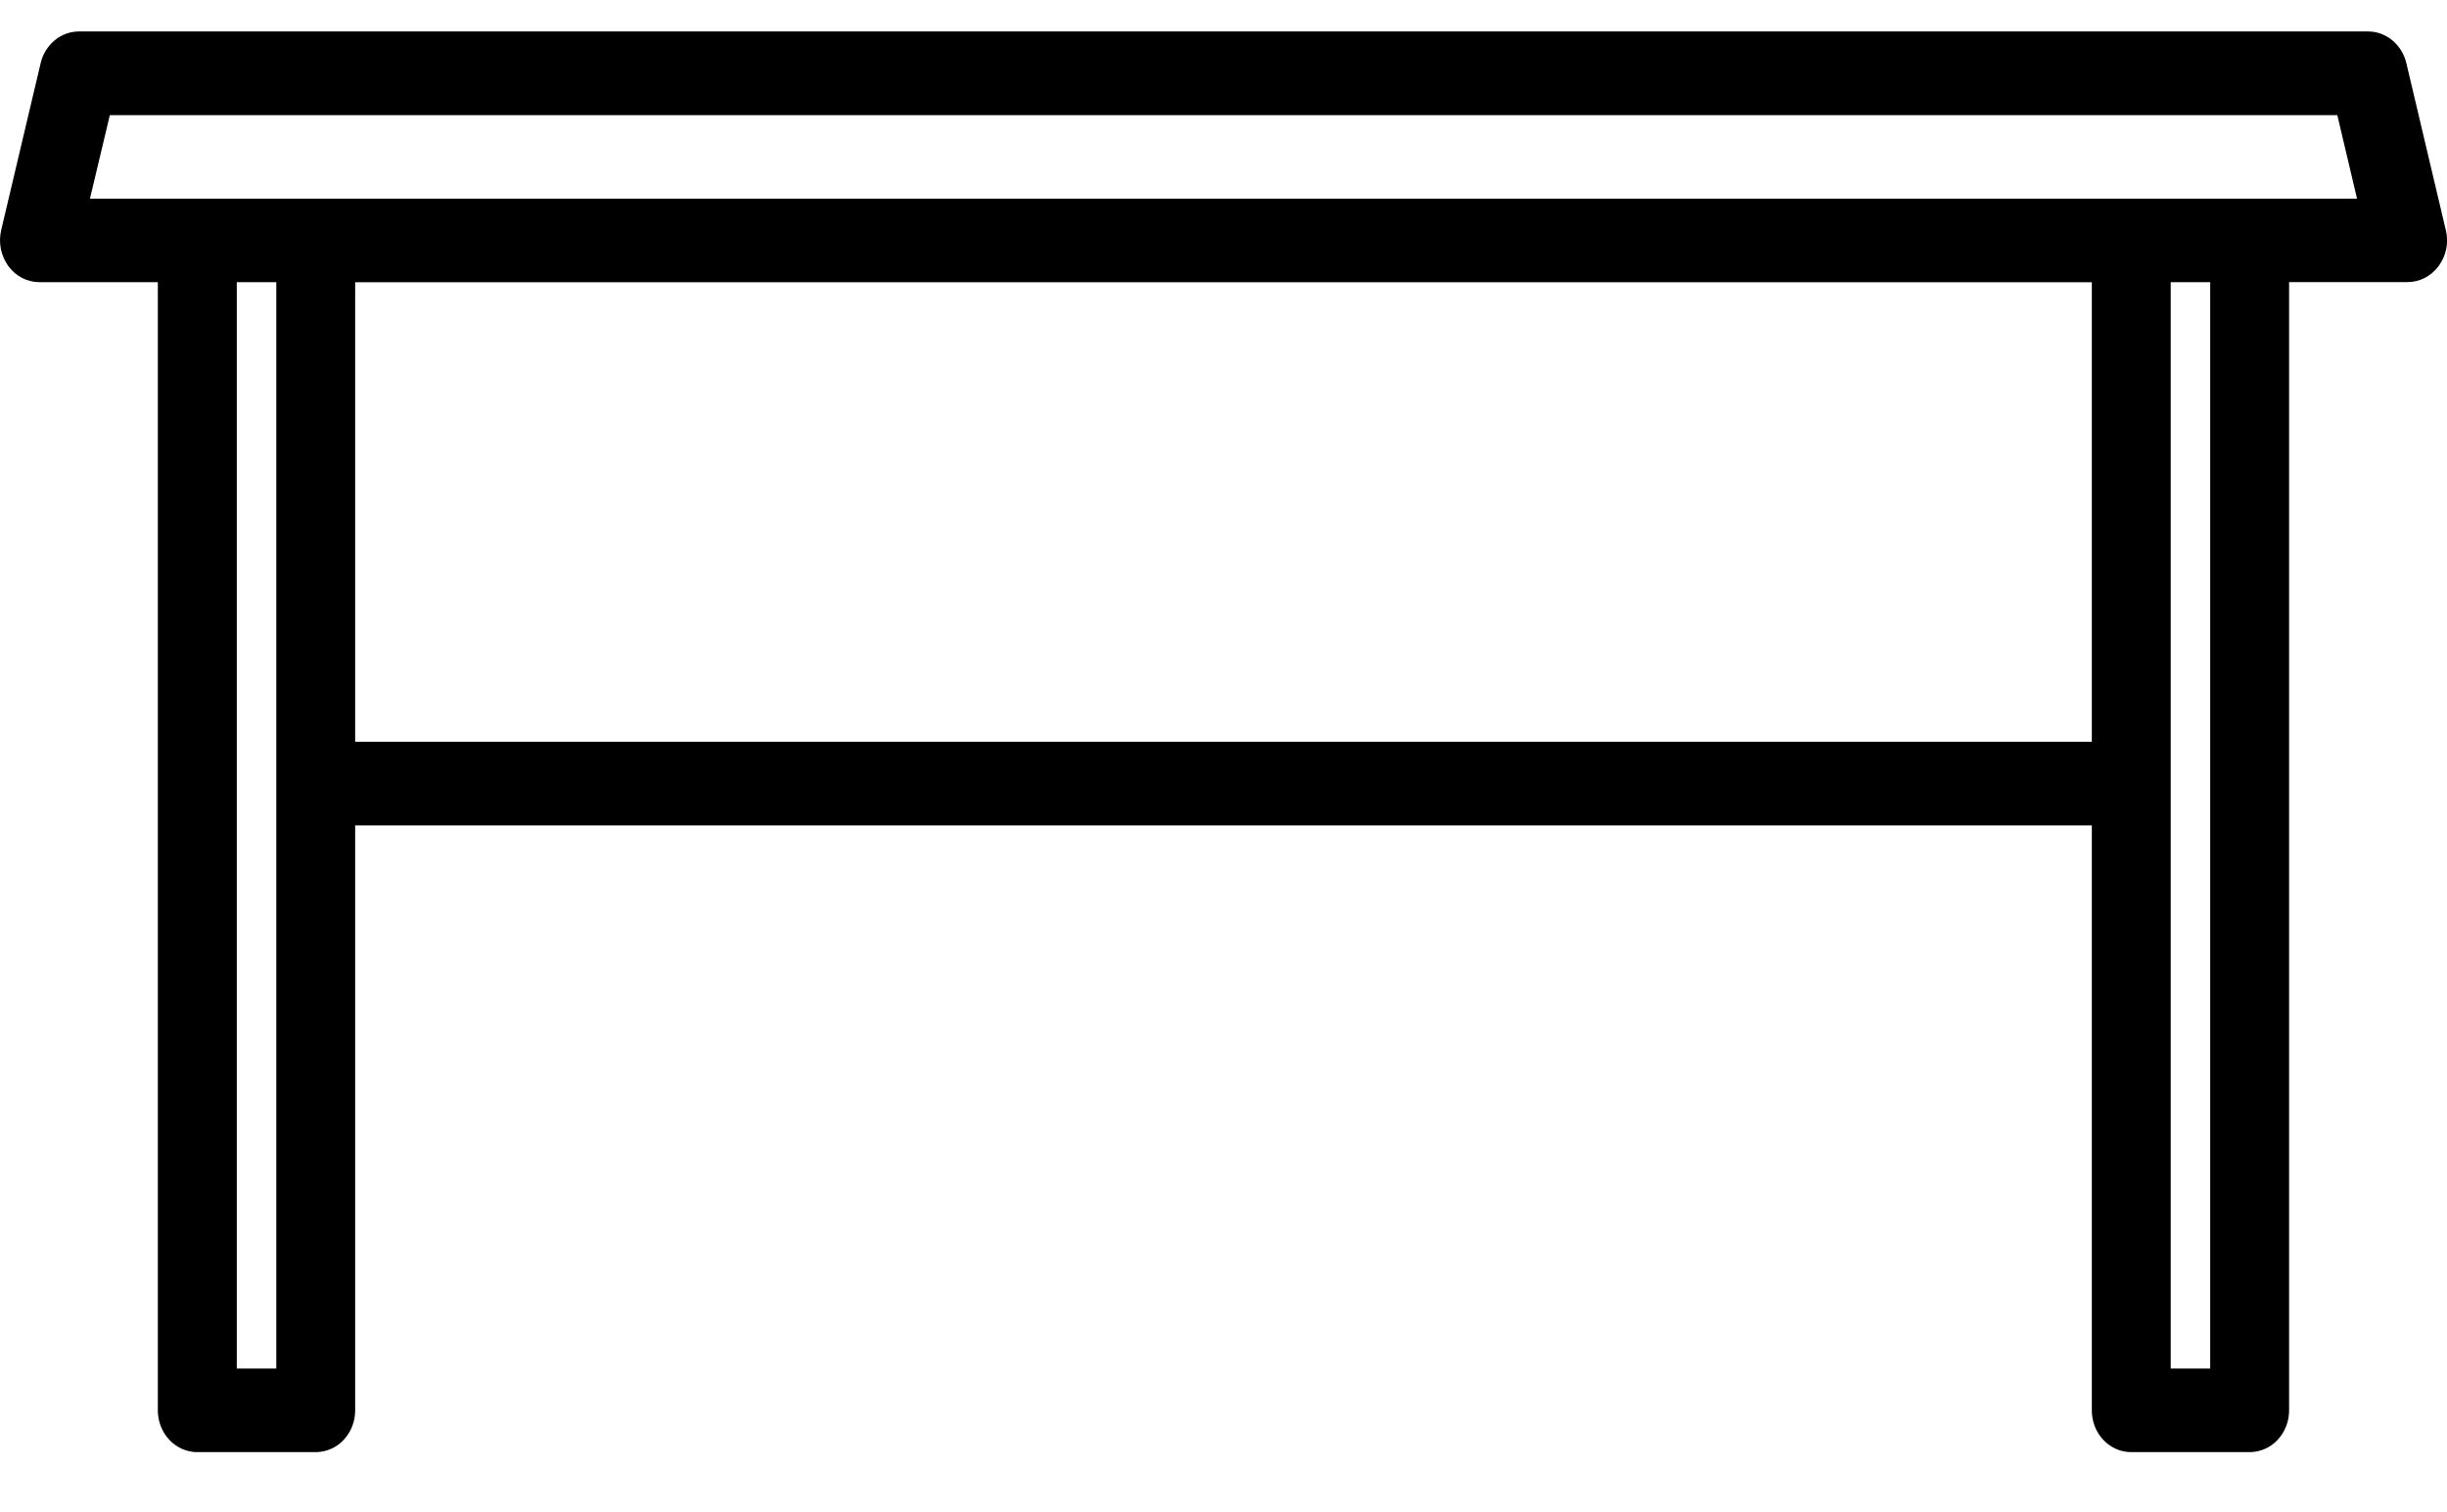
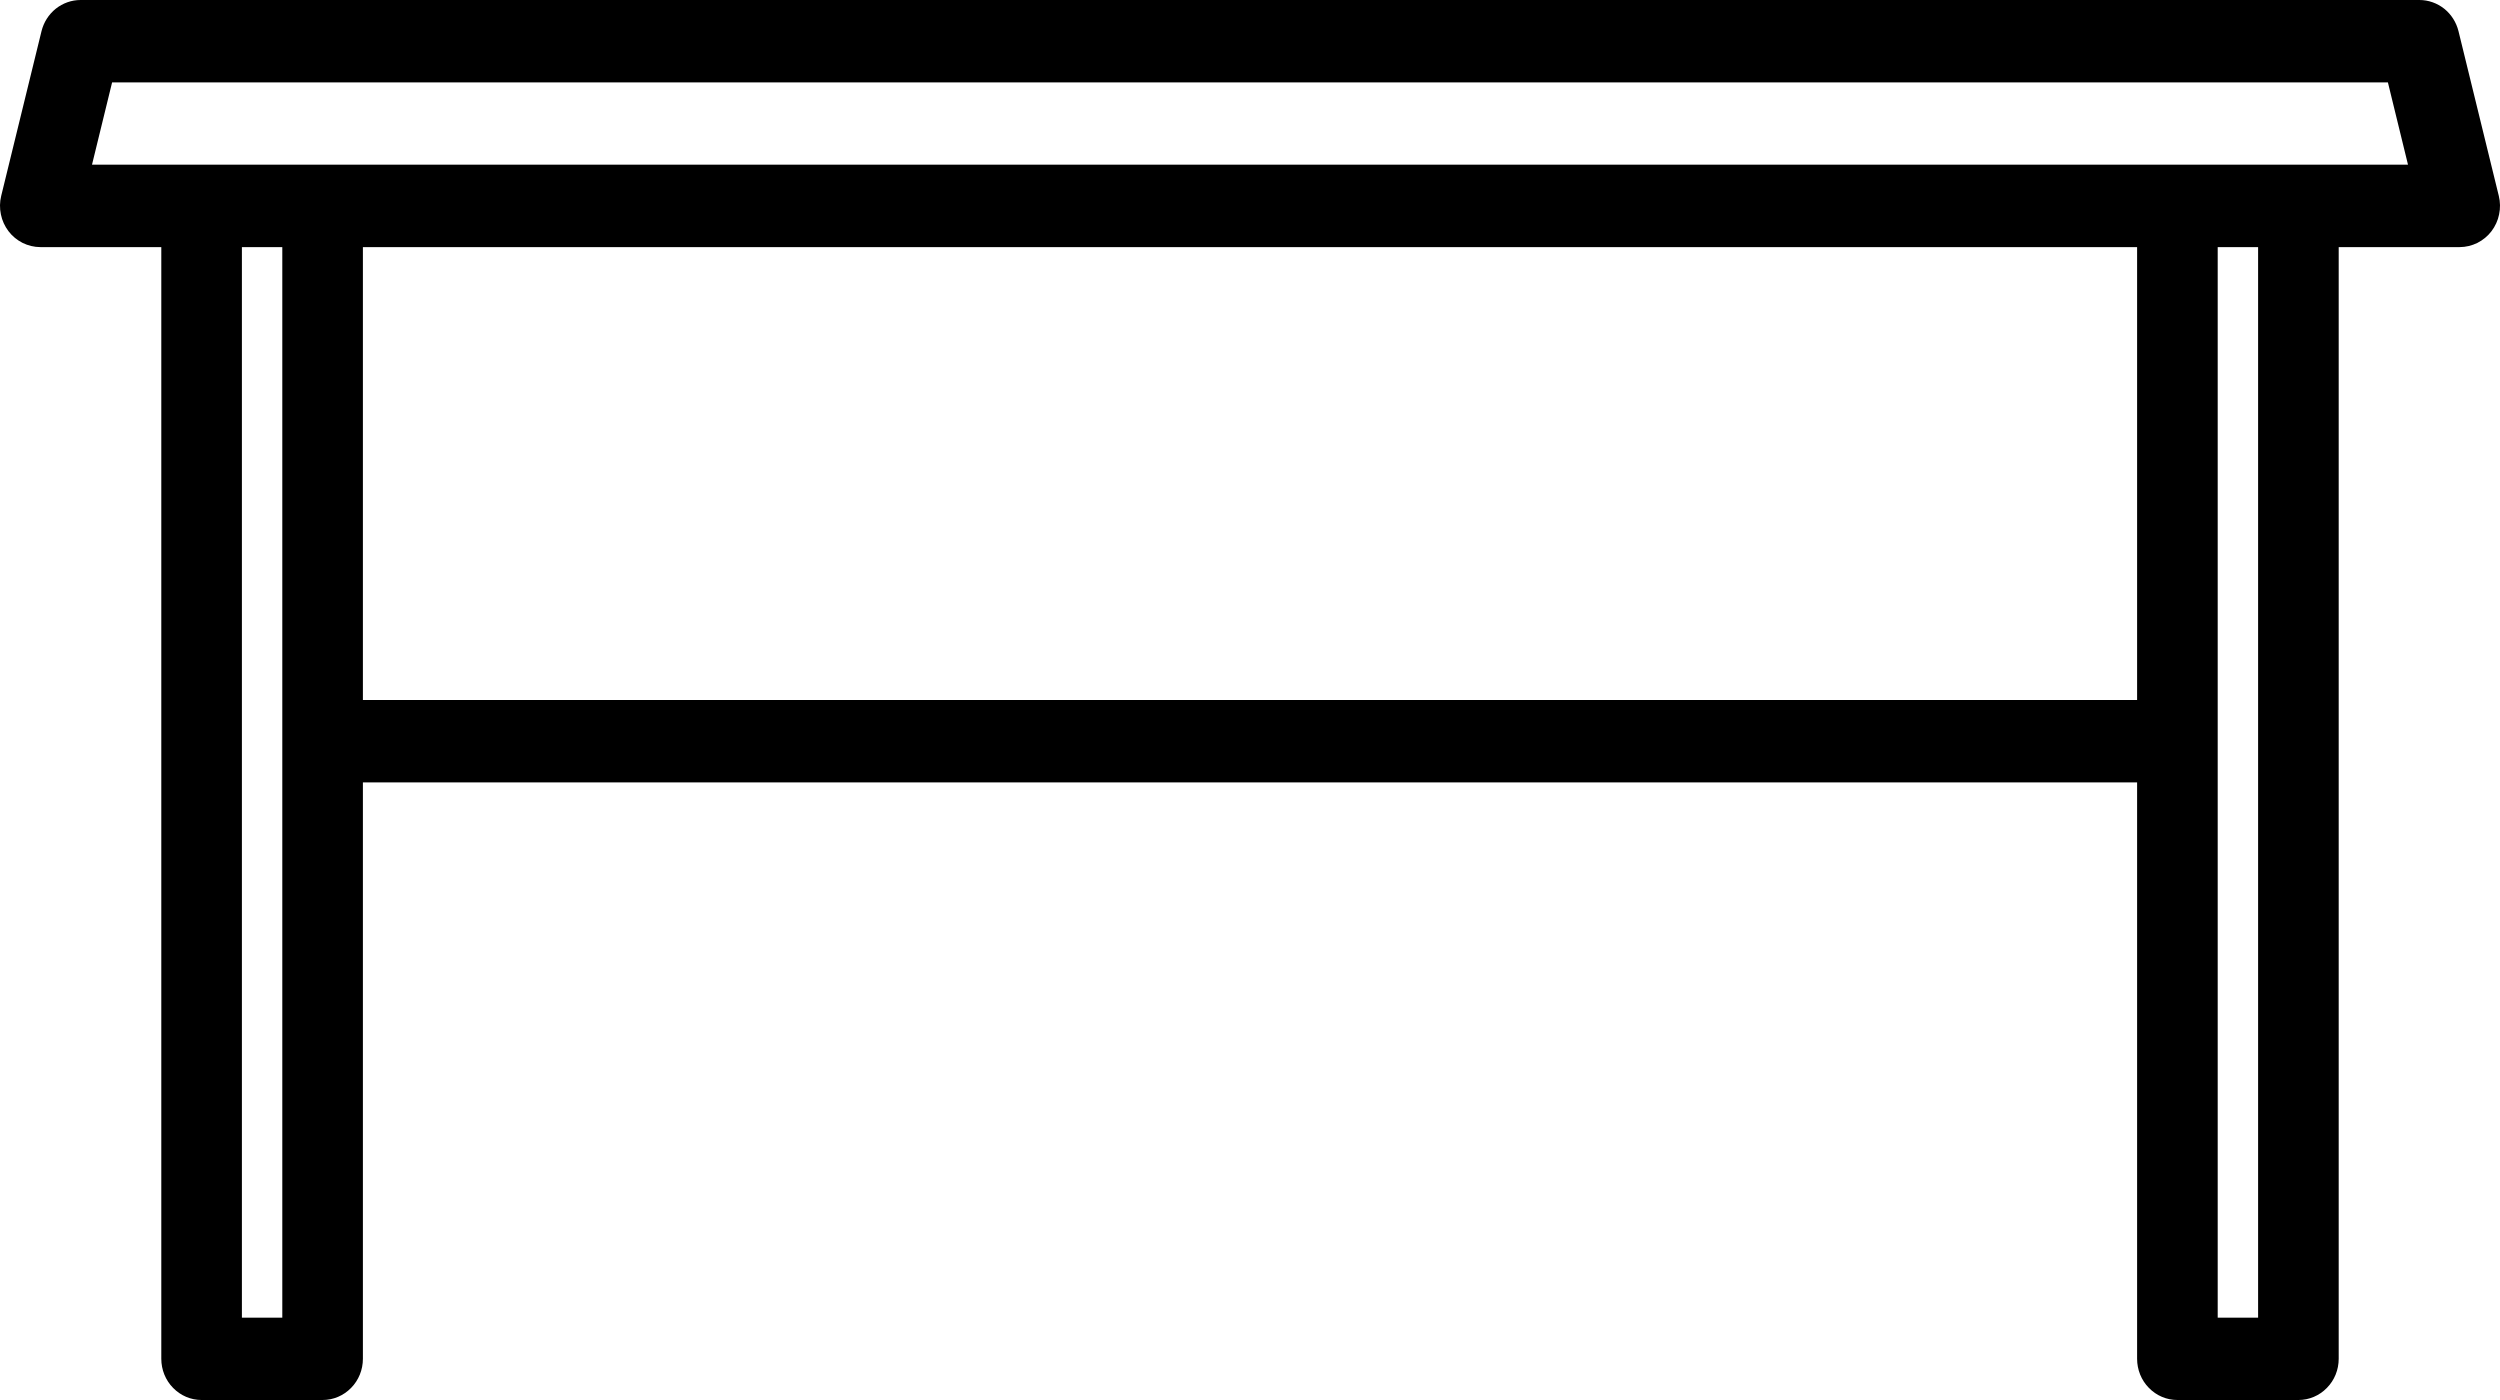
- <svg xmlns="http://www.w3.org/2000/svg" width="34" height="21" fill="none">
-   <path d="M33.984 3.2L33.435.877a.584.584 0 00-.194-.316.529.529 0 00-.338-.124H1.097a.53.53 0 00-.338.124.585.585 0 00-.194.316L.016 3.2a.614.614 0 00.1.498c.051.07.117.126.192.165a.524.524 0 00.24.058h1.645V19.6c0 .154.058.302.161.41.103.11.242.17.388.17h1.645a.533.533 0 00.388-.17.598.598 0 00.16-.41v-8.13h24.13v8.13c0 .154.057.302.16.41.103.11.242.17.388.17h1.645a.533.533 0 00.388-.17.599.599 0 00.16-.41V3.92h1.646a.53.53 0 00.24-.058.556.556 0 00.192-.165.598.598 0 00.1-.498zM3.839 19.018H3.29V3.921h.549v15.097zm25.226-8.71H4.935V3.922h24.13v6.388zm1.645 8.71h-.549V3.921h.549v15.097zM1.25 2.76l.276-1.16h30.95l.274 1.161H1.251z" fill="#000" />
+ <svg xmlns="http://www.w3.org/2000/svg" width="25" height="14" viewBox="0 0 25 14" fill="none">
+   <path d="M24.988 1.959L24.585 0.312C24.563 0.223 24.513 0.144 24.442 0.087C24.371 0.031 24.284 1.39026e-05 24.194 0H0.806C0.716 1.39026e-05 0.629 0.031 0.558 0.087C0.487 0.144 0.437 0.223 0.415 0.312L0.012 1.959C-0.003 2.02 -0.004 2.083 0.009 2.144C0.021 2.205 0.048 2.263 0.085 2.312C0.123 2.362 0.171 2.401 0.226 2.429C0.281 2.456 0.342 2.471 0.403 2.471H1.613V13.588C1.613 13.697 1.655 13.802 1.731 13.879C1.807 13.957 1.909 14 2.016 14H3.226C3.333 14 3.435 13.957 3.511 13.879C3.587 13.802 3.629 13.697 3.629 13.588V7.824H21.371V13.588C21.371 13.697 21.413 13.802 21.489 13.879C21.565 13.957 21.667 14 21.774 14H22.984C23.091 14 23.193 13.957 23.269 13.879C23.345 13.802 23.387 13.697 23.387 13.588V2.471H24.597C24.658 2.471 24.719 2.456 24.774 2.429C24.829 2.401 24.877 2.362 24.915 2.312C24.952 2.263 24.979 2.205 24.991 2.144C25.004 2.083 25.003 2.02 24.988 1.959ZM2.823 13.177H2.419V2.471H2.823V13.177ZM21.371 7H3.629V2.471H21.371V7ZM22.581 13.177H22.177V2.471H22.581V13.177ZM0.92 1.647L1.121 0.824H23.879L24.08 1.647H0.92Z" fill="black" />
</svg>
